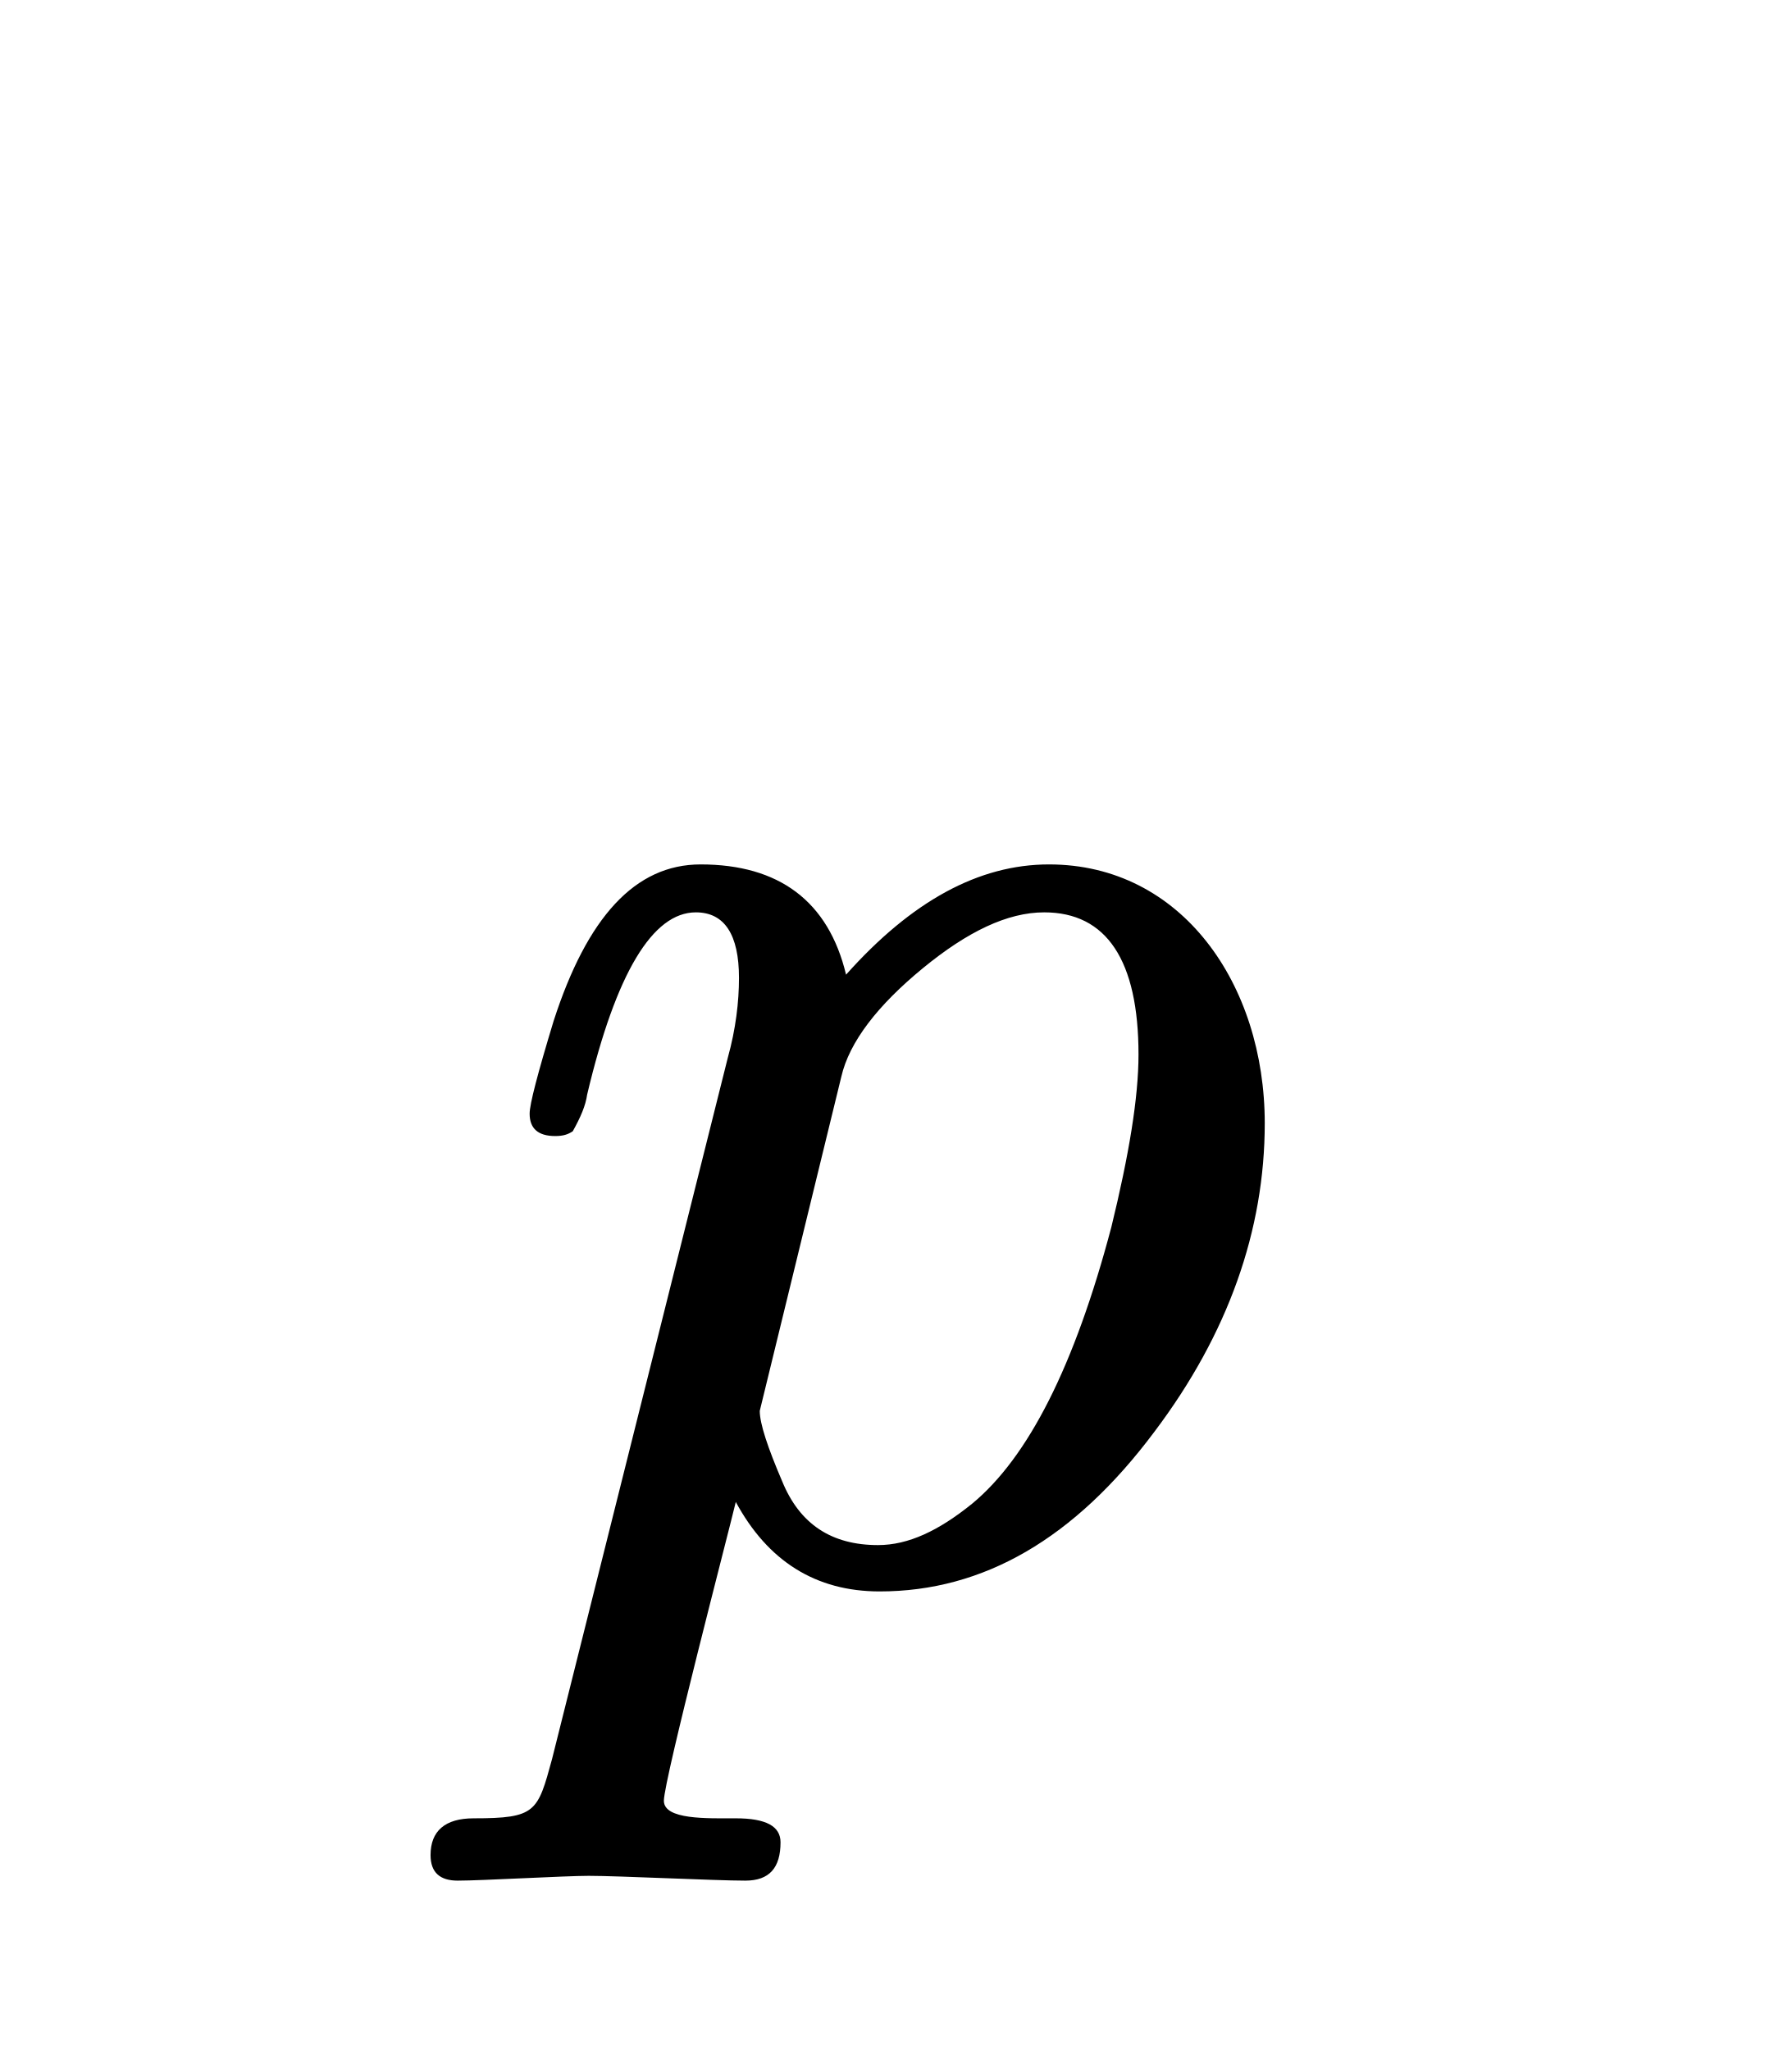
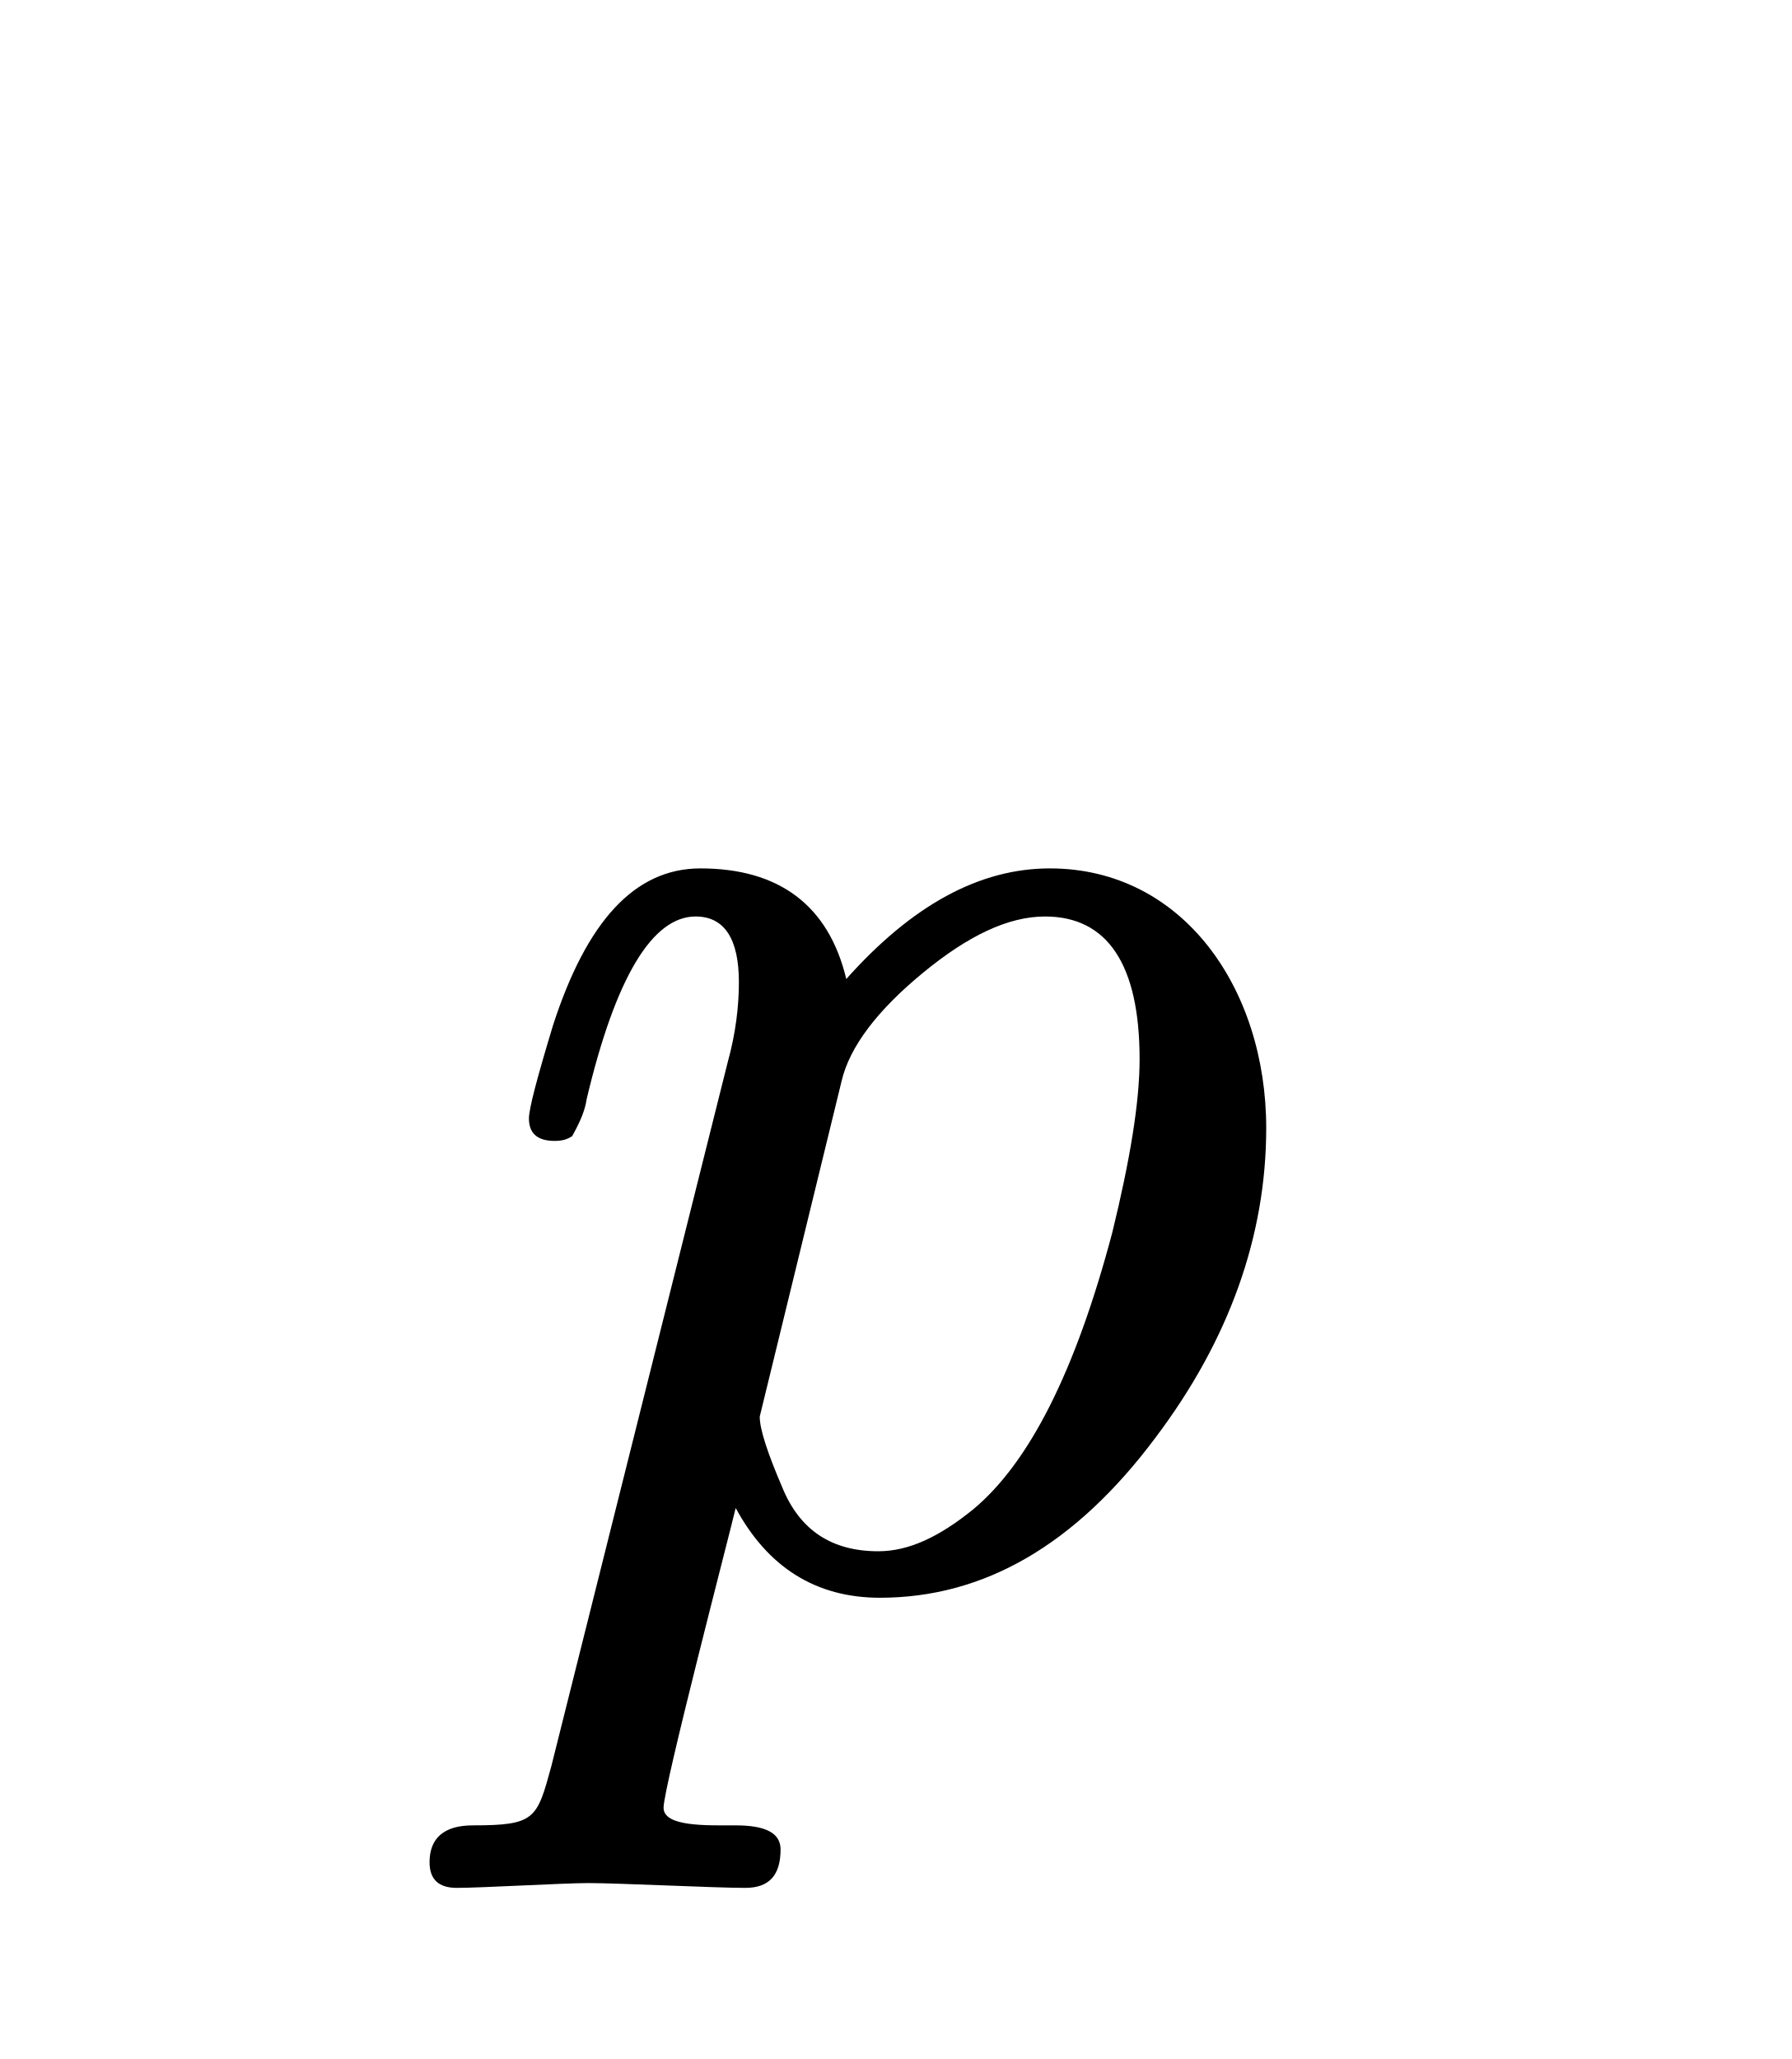
- <svg xmlns="http://www.w3.org/2000/svg" xmlns:xlink="http://www.w3.org/1999/xlink" class="typst-doc" viewBox="0 0 15.652 17.962" width="23.5" height="26.9">
+ <svg xmlns="http://www.w3.org/2000/svg" xmlns:xlink="http://www.w3.org/1999/xlink" class="typst-doc" viewBox="0 0 15.652 17.962" width="18.8" height="21.6">
  <g>
    <g class="typst-text" transform="matrix(1 0 0 -1 4.2 13.762)">
      <use xlink:href="#g37E0264F1E04C769CE2611564A552A63" x="0" y="0" fill="#000000" fill-rule="nonzero" />
    </g>
  </g>
  <defs id="glyph">
    <symbol id="g37E0264F1E04C769CE2611564A552A63" overflow="visible">
      <path d="M 0 0m 4.97 6.188 c -0.616 0 -1.204 -0.322 -1.778 -0.966 c -0.154 0.644 -0.588 0.966 -1.274 0.966 c -0.574 0 -0.994 -0.462 -1.288 -1.372 c -0.14 -0.462 -0.21 -0.728 -0.21 -0.812 c 0 -0.126 0.07 -0.196 0.224 -0.196 c 0.07 0 0.112 0.014 0.154 0.042 c 0.07 0.126 0.112 0.224 0.126 0.322 c 0.252 1.064 0.574 1.596 0.952 1.596 c 0.252 0 0.378 -0.196 0.378 -0.574 c 0 -0.21 -0.028 -0.448 -0.098 -0.7 l -1.54 -6.146 c -0.126 -0.462 -0.14 -0.518 -0.686 -0.518 c -0.252 0 -0.378 -0.112 -0.378 -0.322 c 0 -0.154 0.084 -0.224 0.238 -0.224 c 0.21 0 0.938 0.042 1.148 0.042 c 0.266 0 1.106 -0.042 1.372 -0.042 c 0.21 0 0.308 0.112 0.308 0.336 c 0 0.14 -0.126 0.21 -0.392 0.21 c -0.252 0 -0.63 -0.014 -0.63 0.154 c 0 0.182 0.574 2.38 0.63 2.618 c 0.28 -0.518 0.7 -0.784 1.26 -0.784 c 0.91 0 1.708 0.462 2.408 1.4 c 0.644 0.854 0.966 1.764 0.966 2.702 c 0 1.218 -0.728 2.268 -1.89 2.268 Z m -0.042 -0.42 c 0.546 0 0.826 -0.42 0.826 -1.246 c 0 -0.378 -0.084 -0.882 -0.238 -1.512 c -0.322 -1.218 -0.728 -2.016 -1.218 -2.422 c -0.294 -0.238 -0.56 -0.364 -0.826 -0.364 c -0.406 0 -0.686 0.182 -0.84 0.56 c -0.126 0.294 -0.196 0.504 -0.196 0.616 l 0.714 2.926 c 0.07 0.308 0.322 0.63 0.714 0.952 c 0.392 0.322 0.742 0.49 1.064 0.49 Z " />
    </symbol>
  </defs>
</svg>
